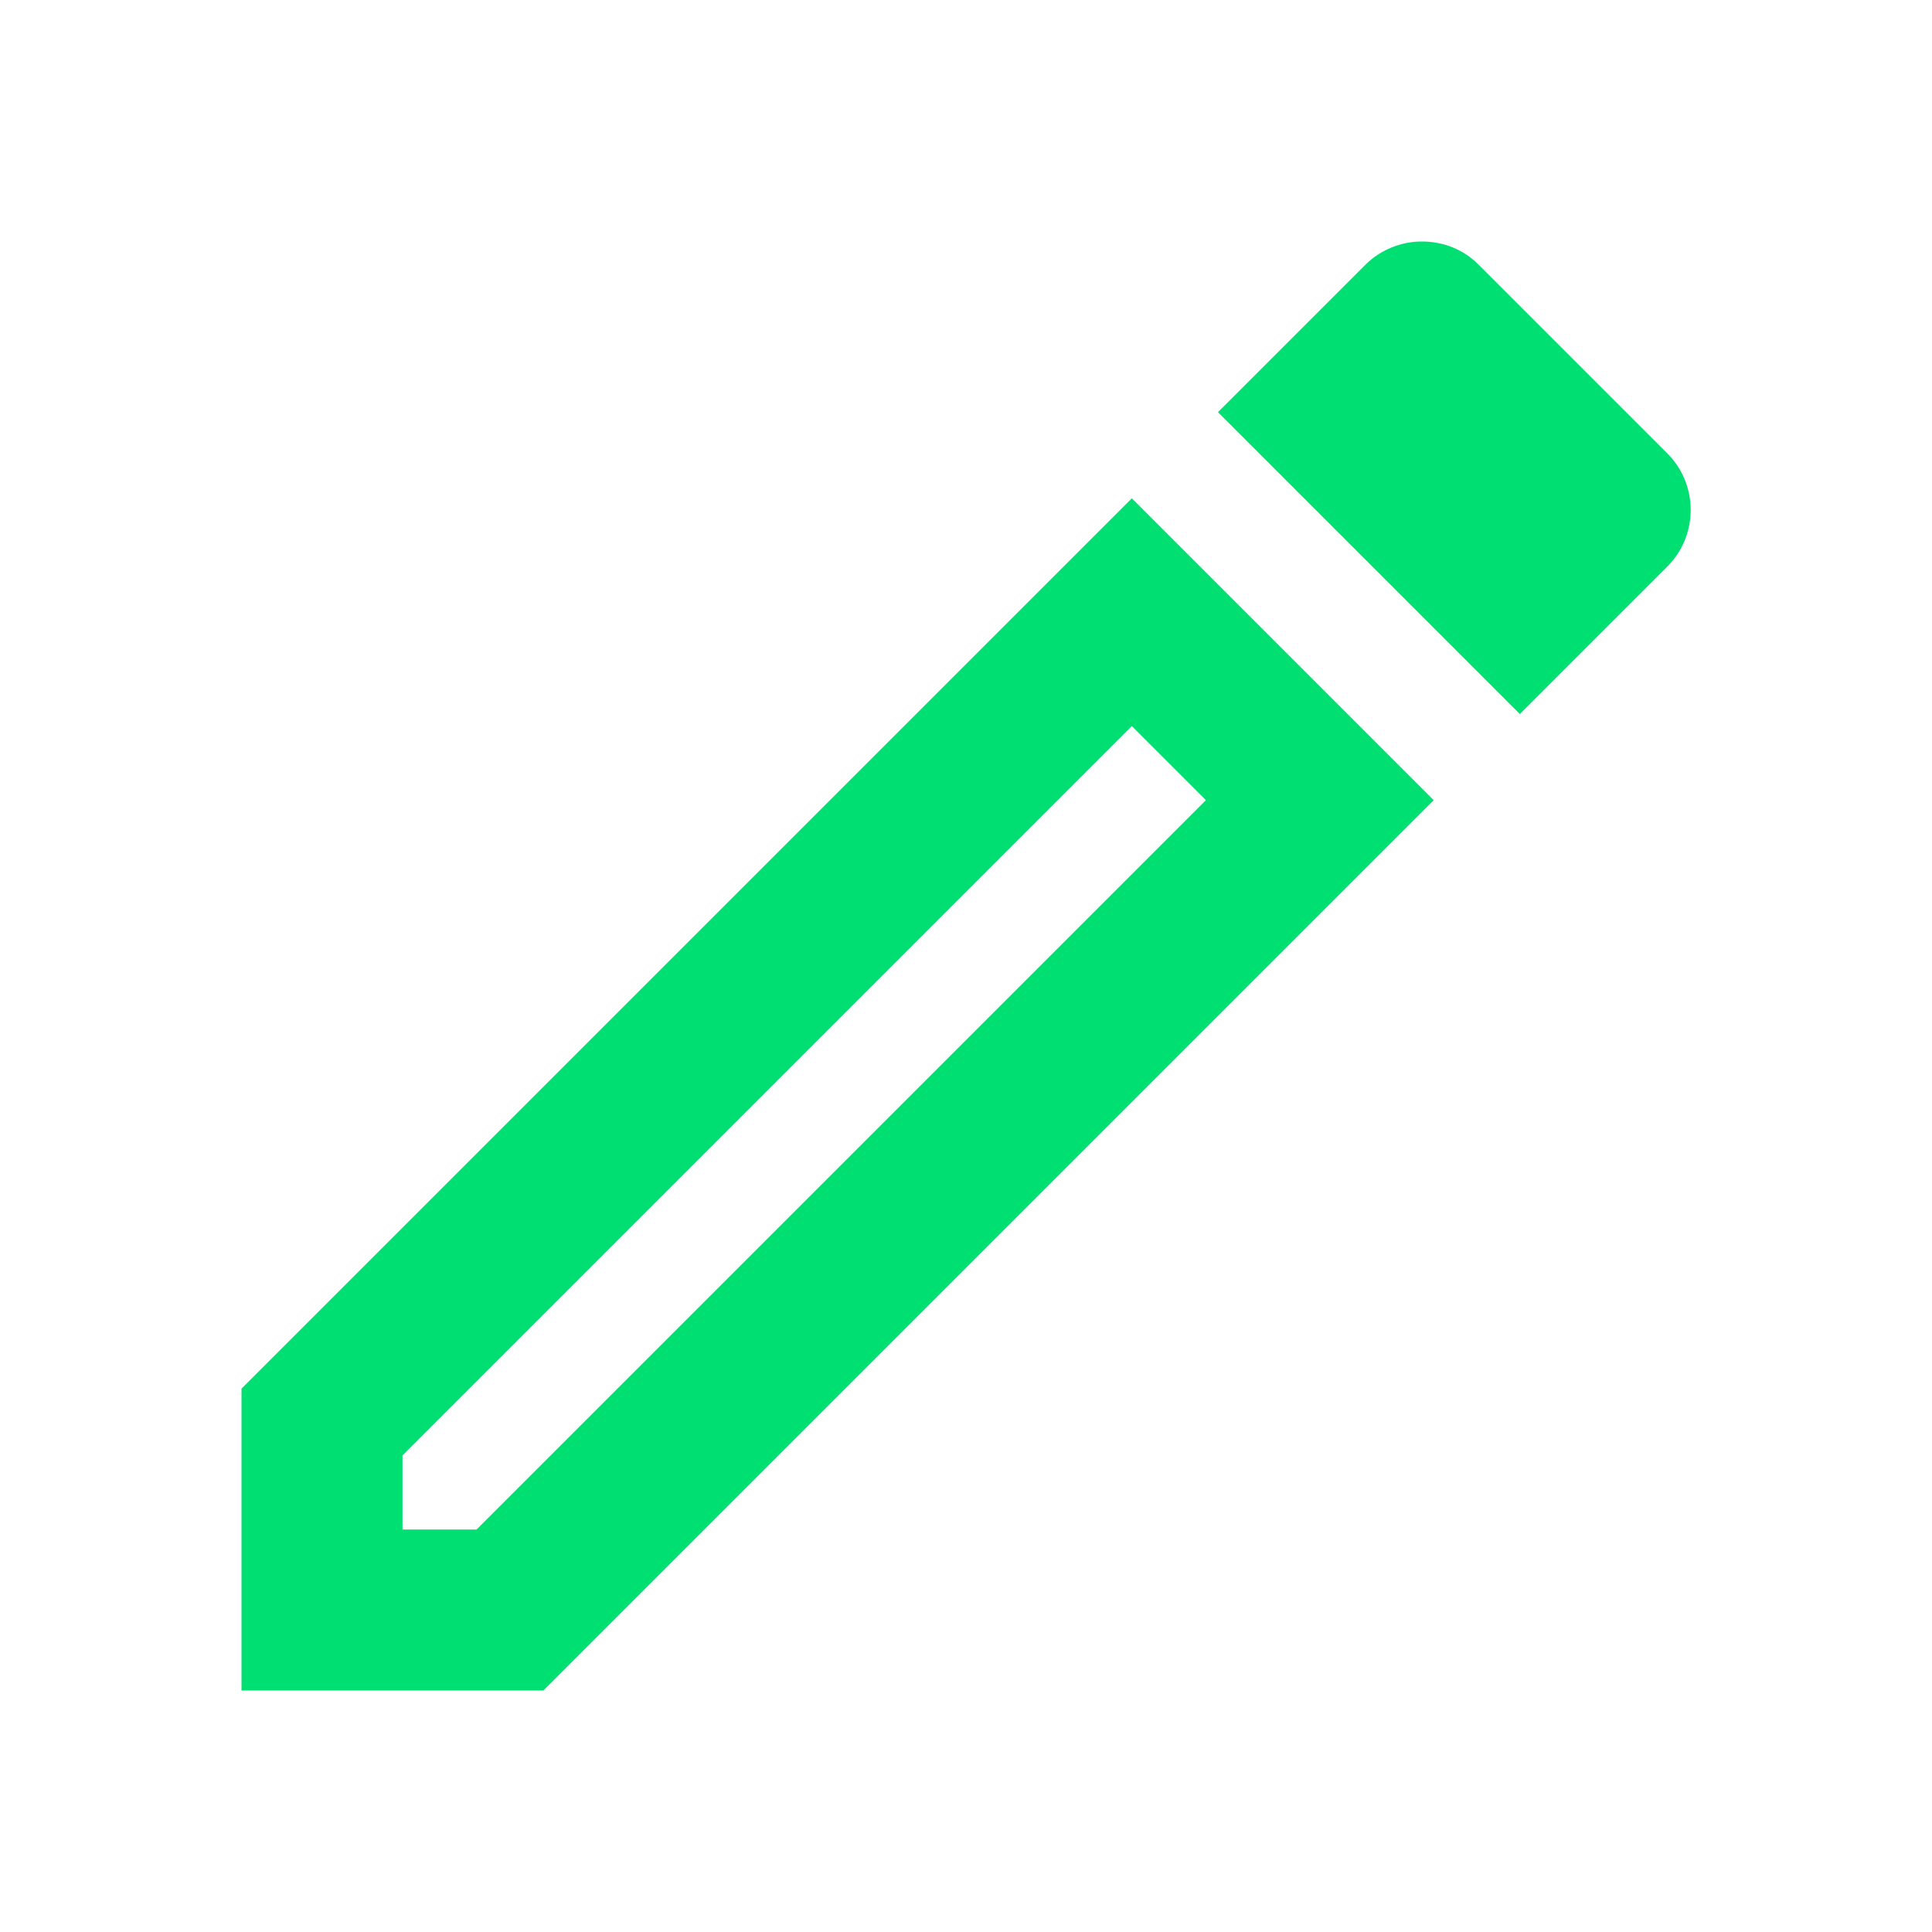
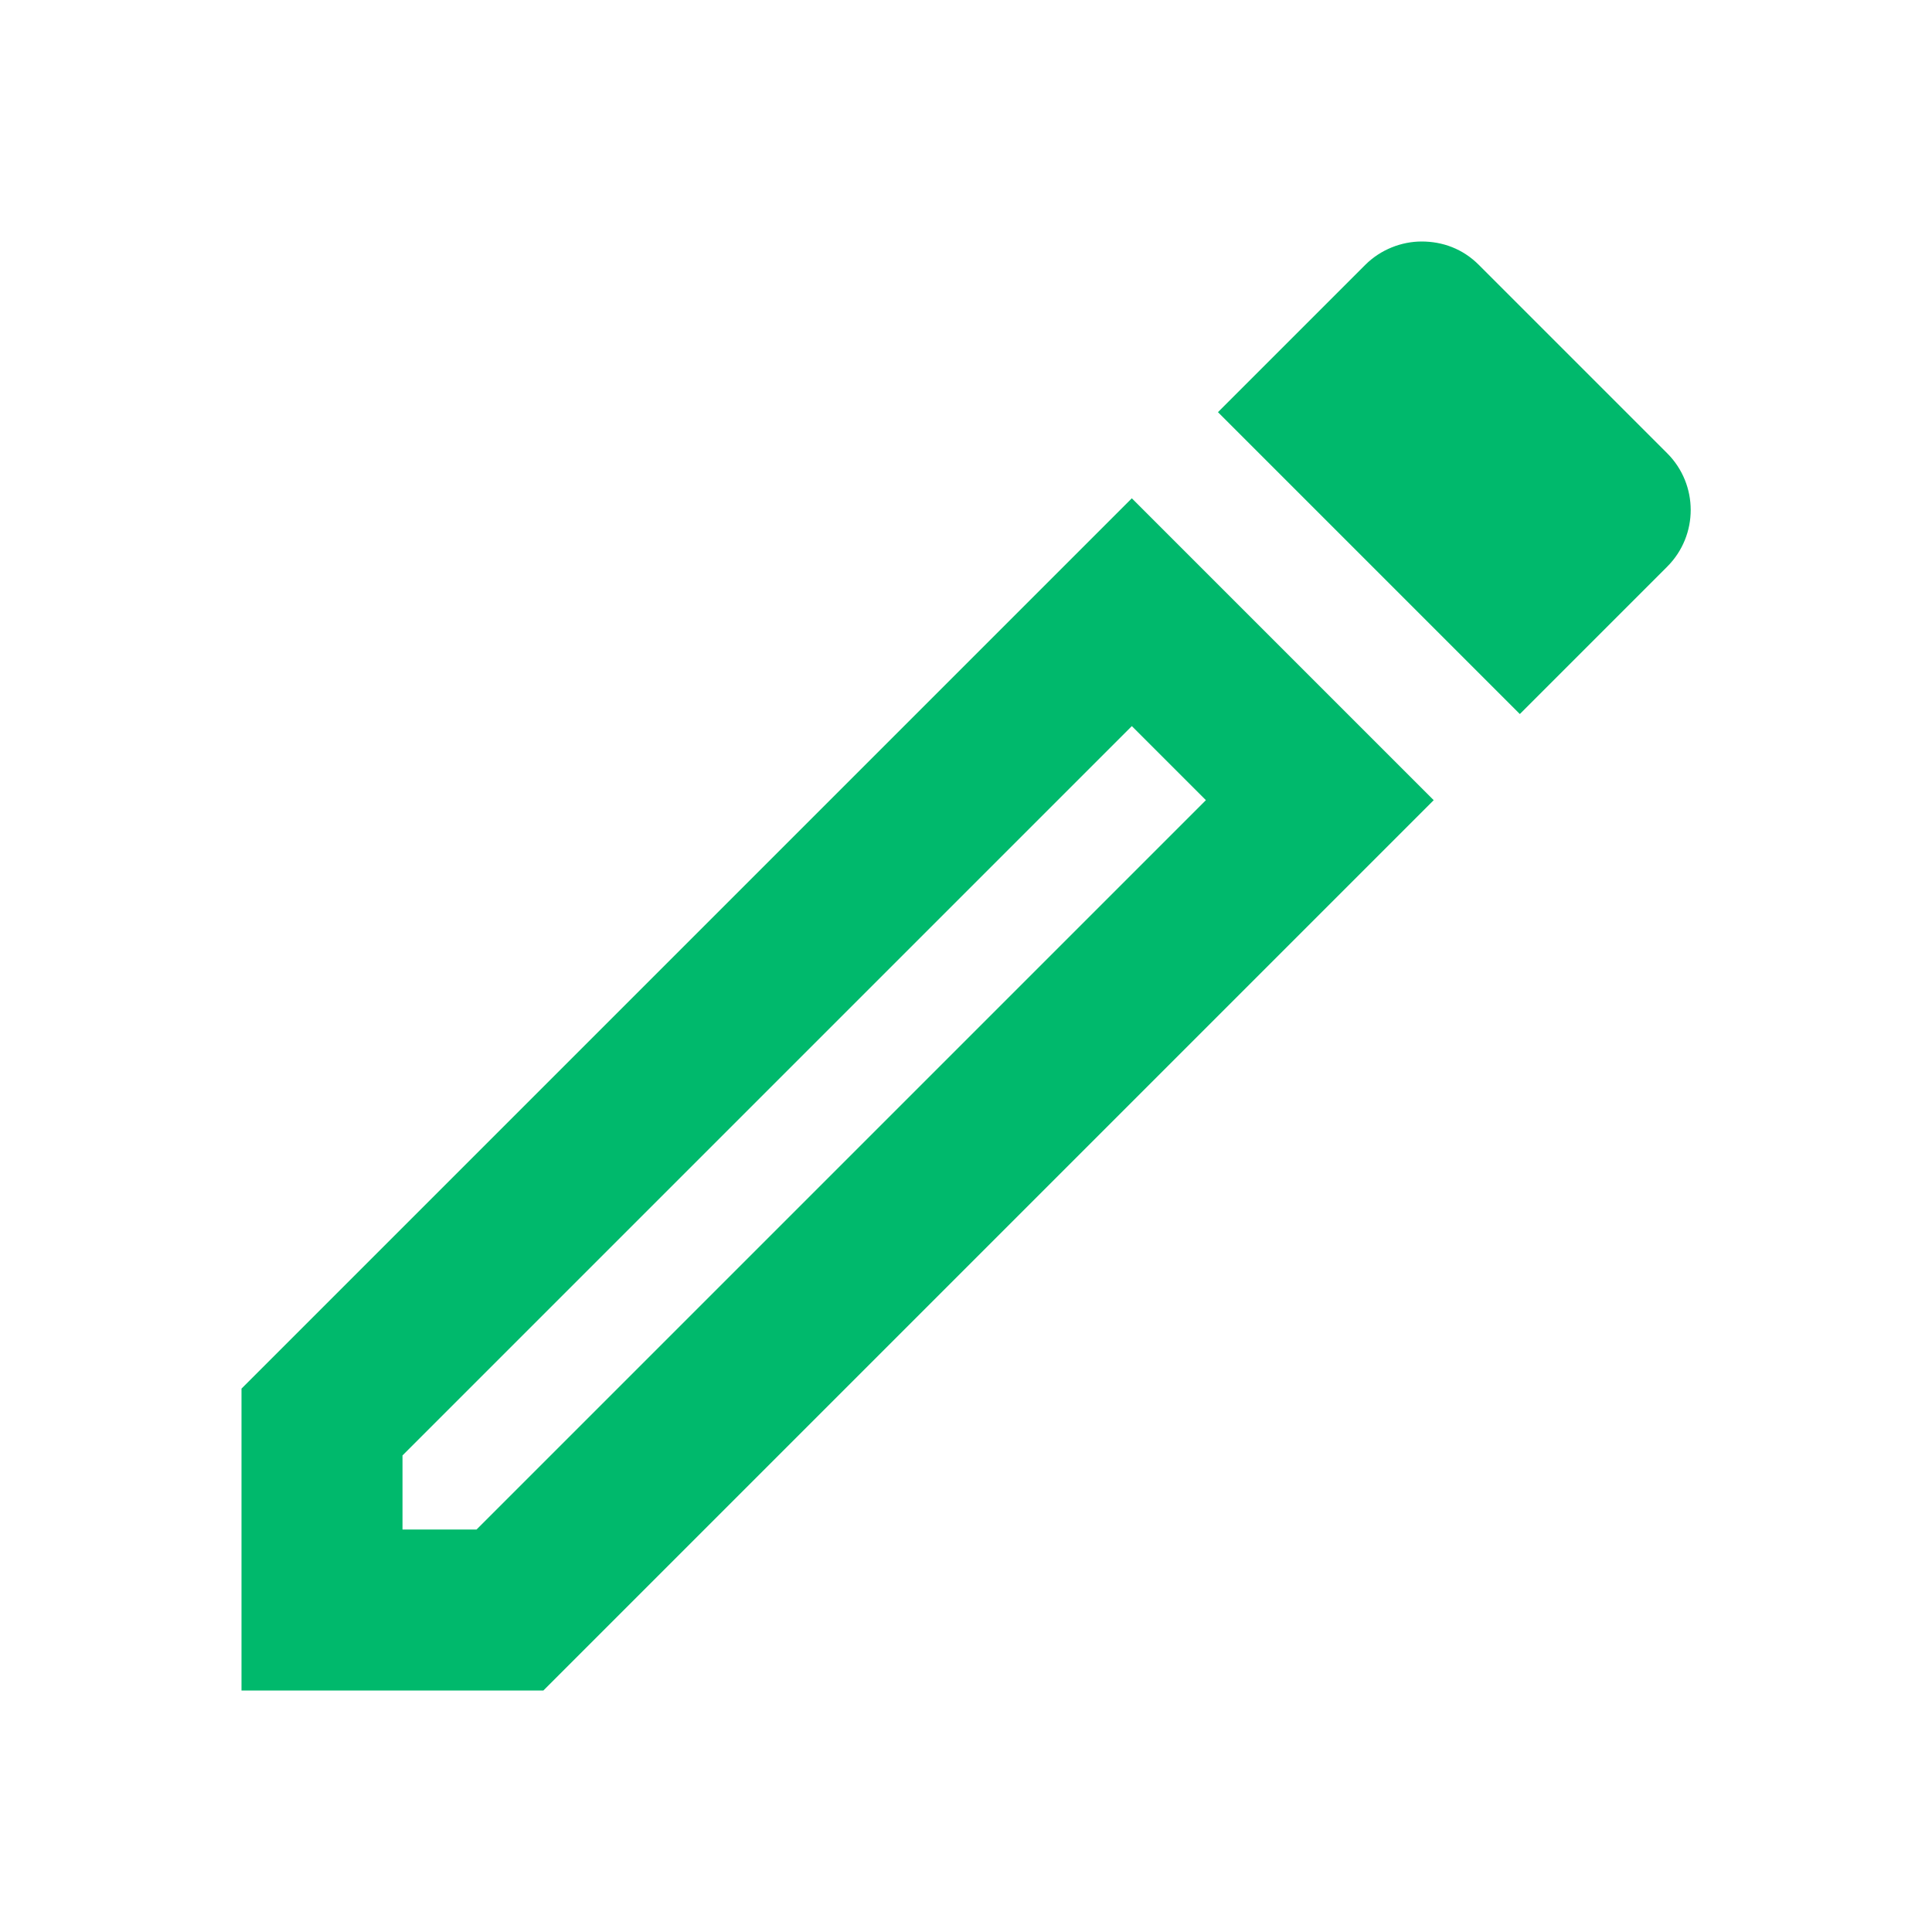
- <svg xmlns="http://www.w3.org/2000/svg" height="24px" viewBox="0 0 24 24" width="24px" fill="#00e072">
+ <svg xmlns="http://www.w3.org/2000/svg" height="24px" viewBox="0 0 24 24" width="24px" fill="#00b96c">
  <path d="M0 0h24v24H0V0z" fill="none" />
  <path d="M14.06 9.02l.92.92L5.92 19H5v-.92l9.06-9.06M17.66 3c-.25 0-.51.1-.7.29l-1.83 1.83 3.75 3.75 1.83-1.83c.39-.39.39-1.02 0-1.41l-2.34-2.34c-.2-.2-.45-.29-.71-.29zm-3.6 3.19L3 17.25V21h3.75L17.81 9.94l-3.75-3.75z" />
</svg>
